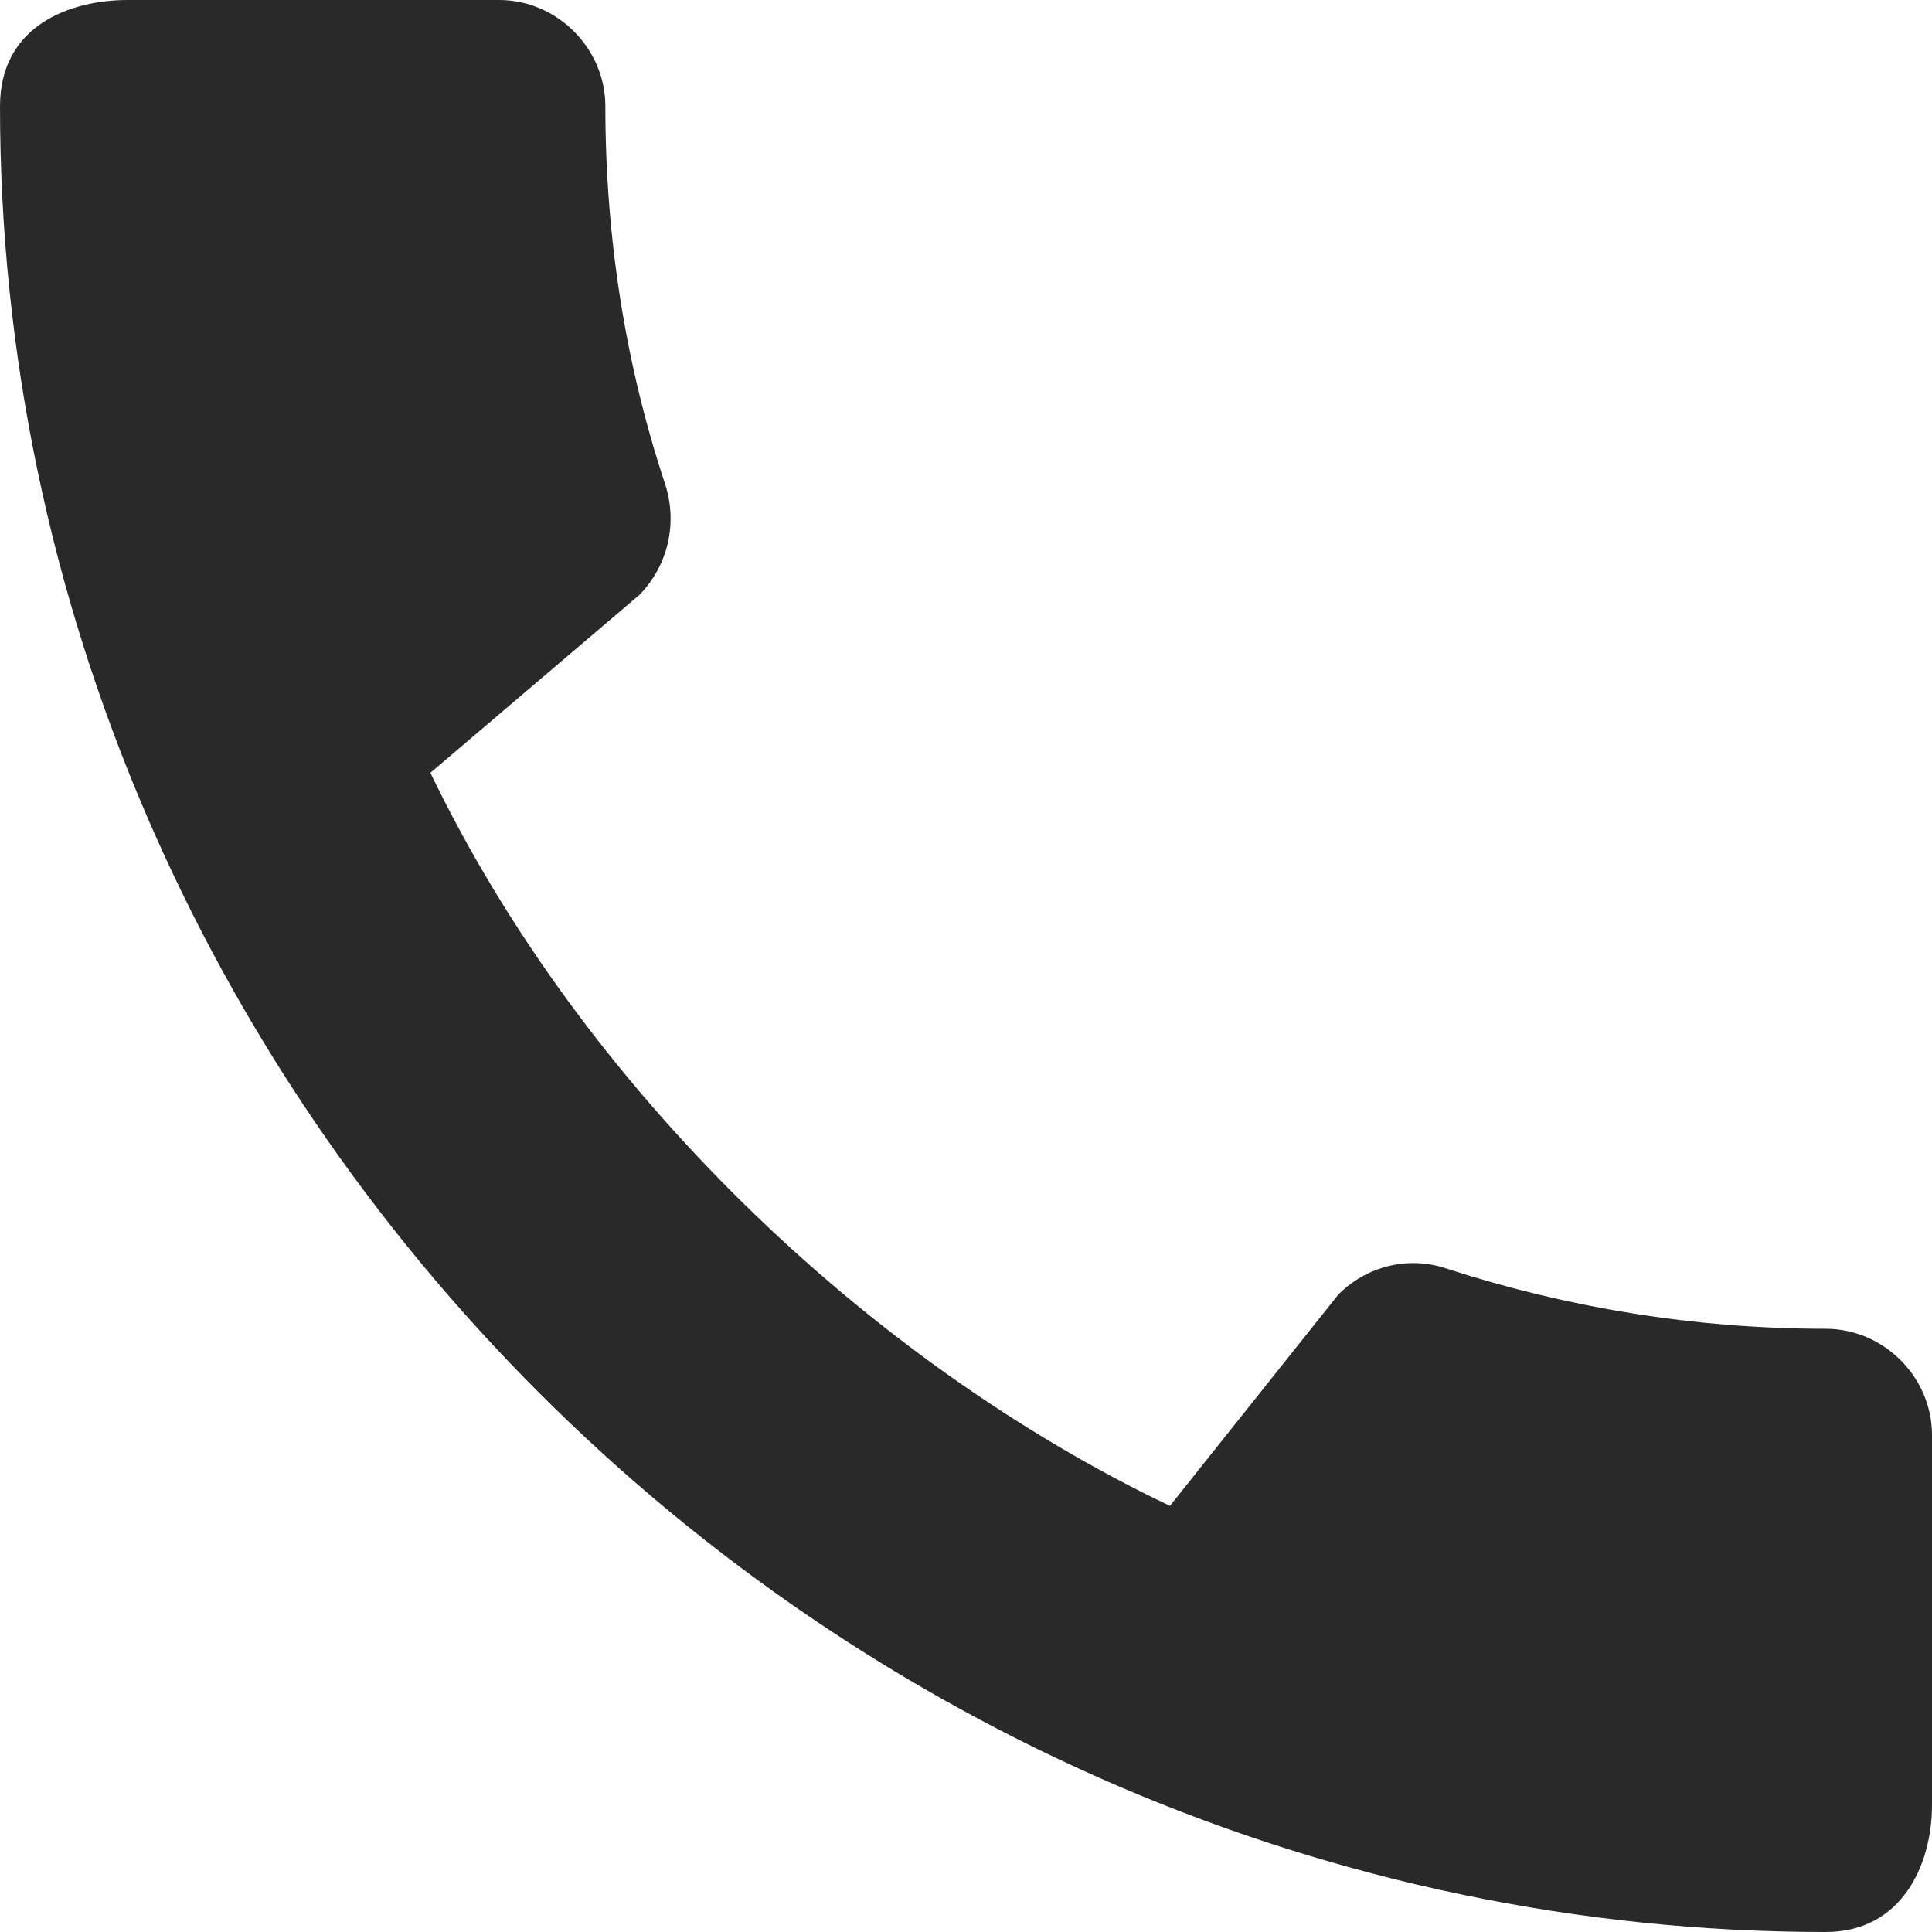
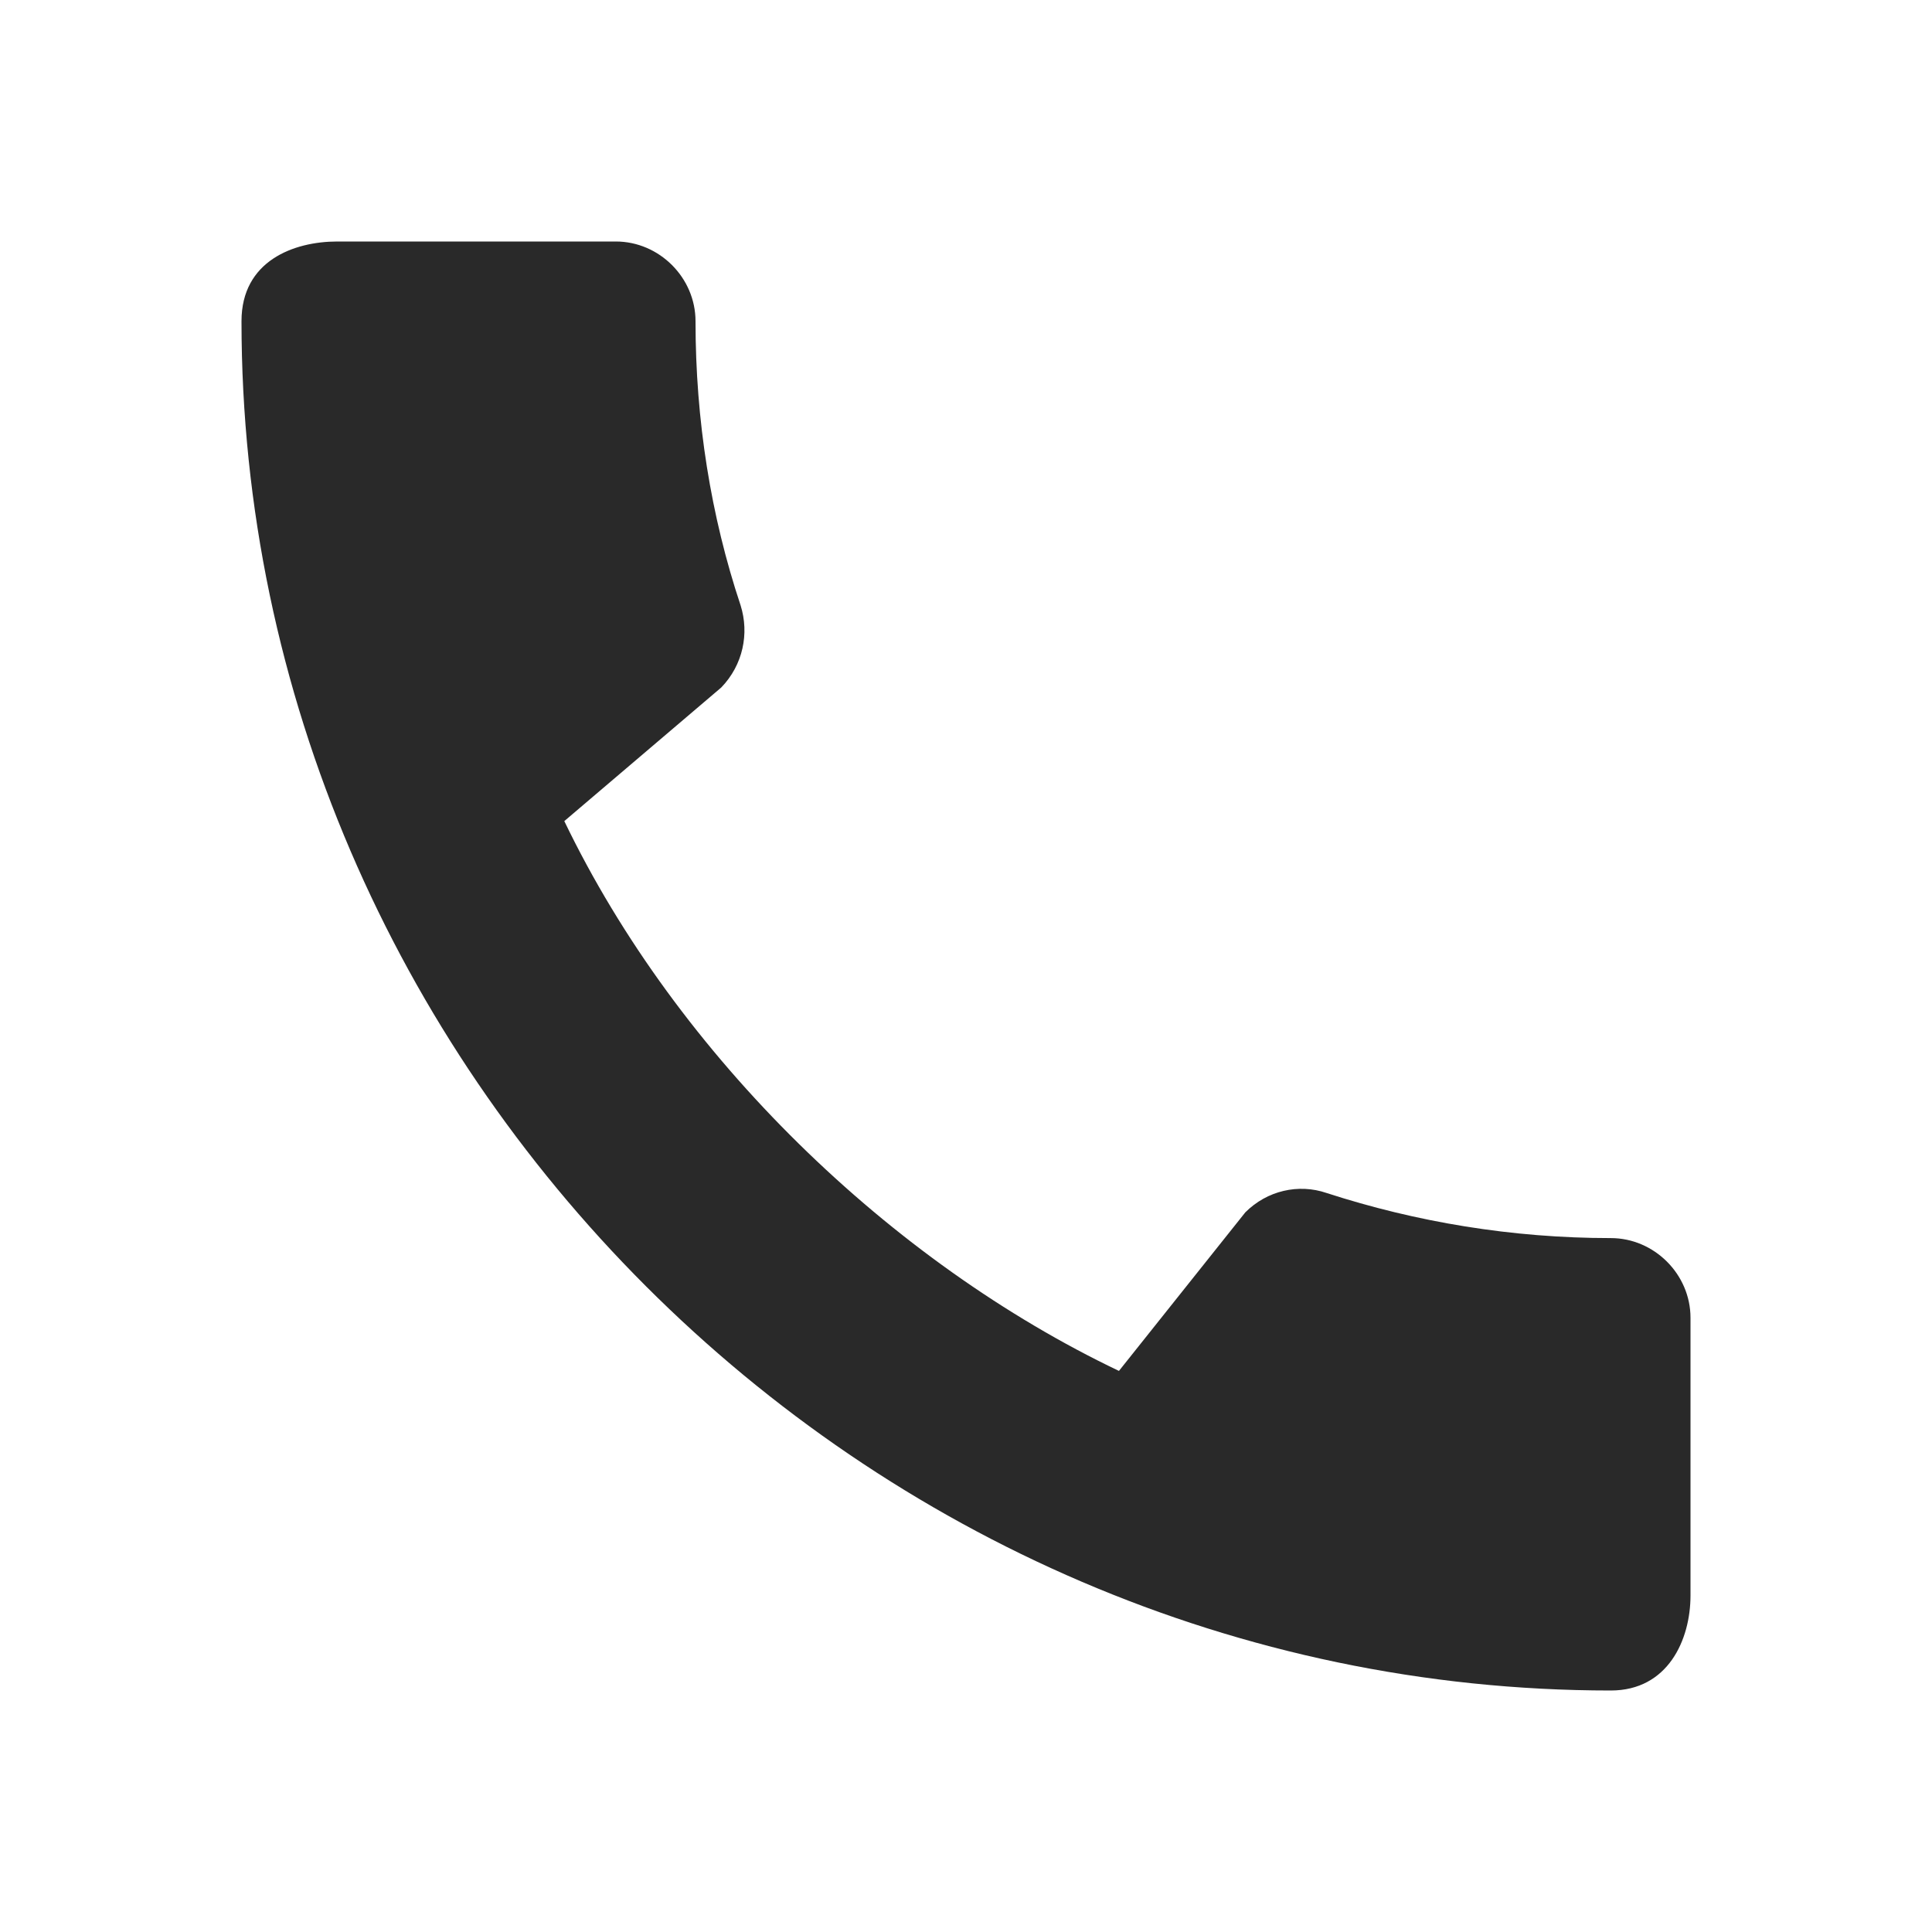
- <svg xmlns="http://www.w3.org/2000/svg" width="18" height="18" viewBox="3 3 18 18" fill="none">
+ <svg xmlns="http://www.w3.org/2000/svg" width="24" height="24" viewBox="0 0 24 24" fill="none">
  <path d="M20.01 15.38C18.78 15.38 17.59 15.18 16.48 14.82C16.13 14.7 15.74 14.79 15.47 15.06L13.9 17.03C11.07 15.68 8.42 13.13 7.01 10.2L8.96 8.54C9.23 8.26 9.31 7.87 9.2 7.52C8.83 6.41 8.64 5.22 8.64 3.99C8.64 3.45 8.19 3 7.65 3H4.19C3.65 3 3 3.24 3 3.99C3 13.28 10.73 21 20.01 21C20.72 21 21 20.37 21 19.82V16.37C21 15.83 20.55 15.38 20.01 15.38Z" fill="#292929" />
</svg>
